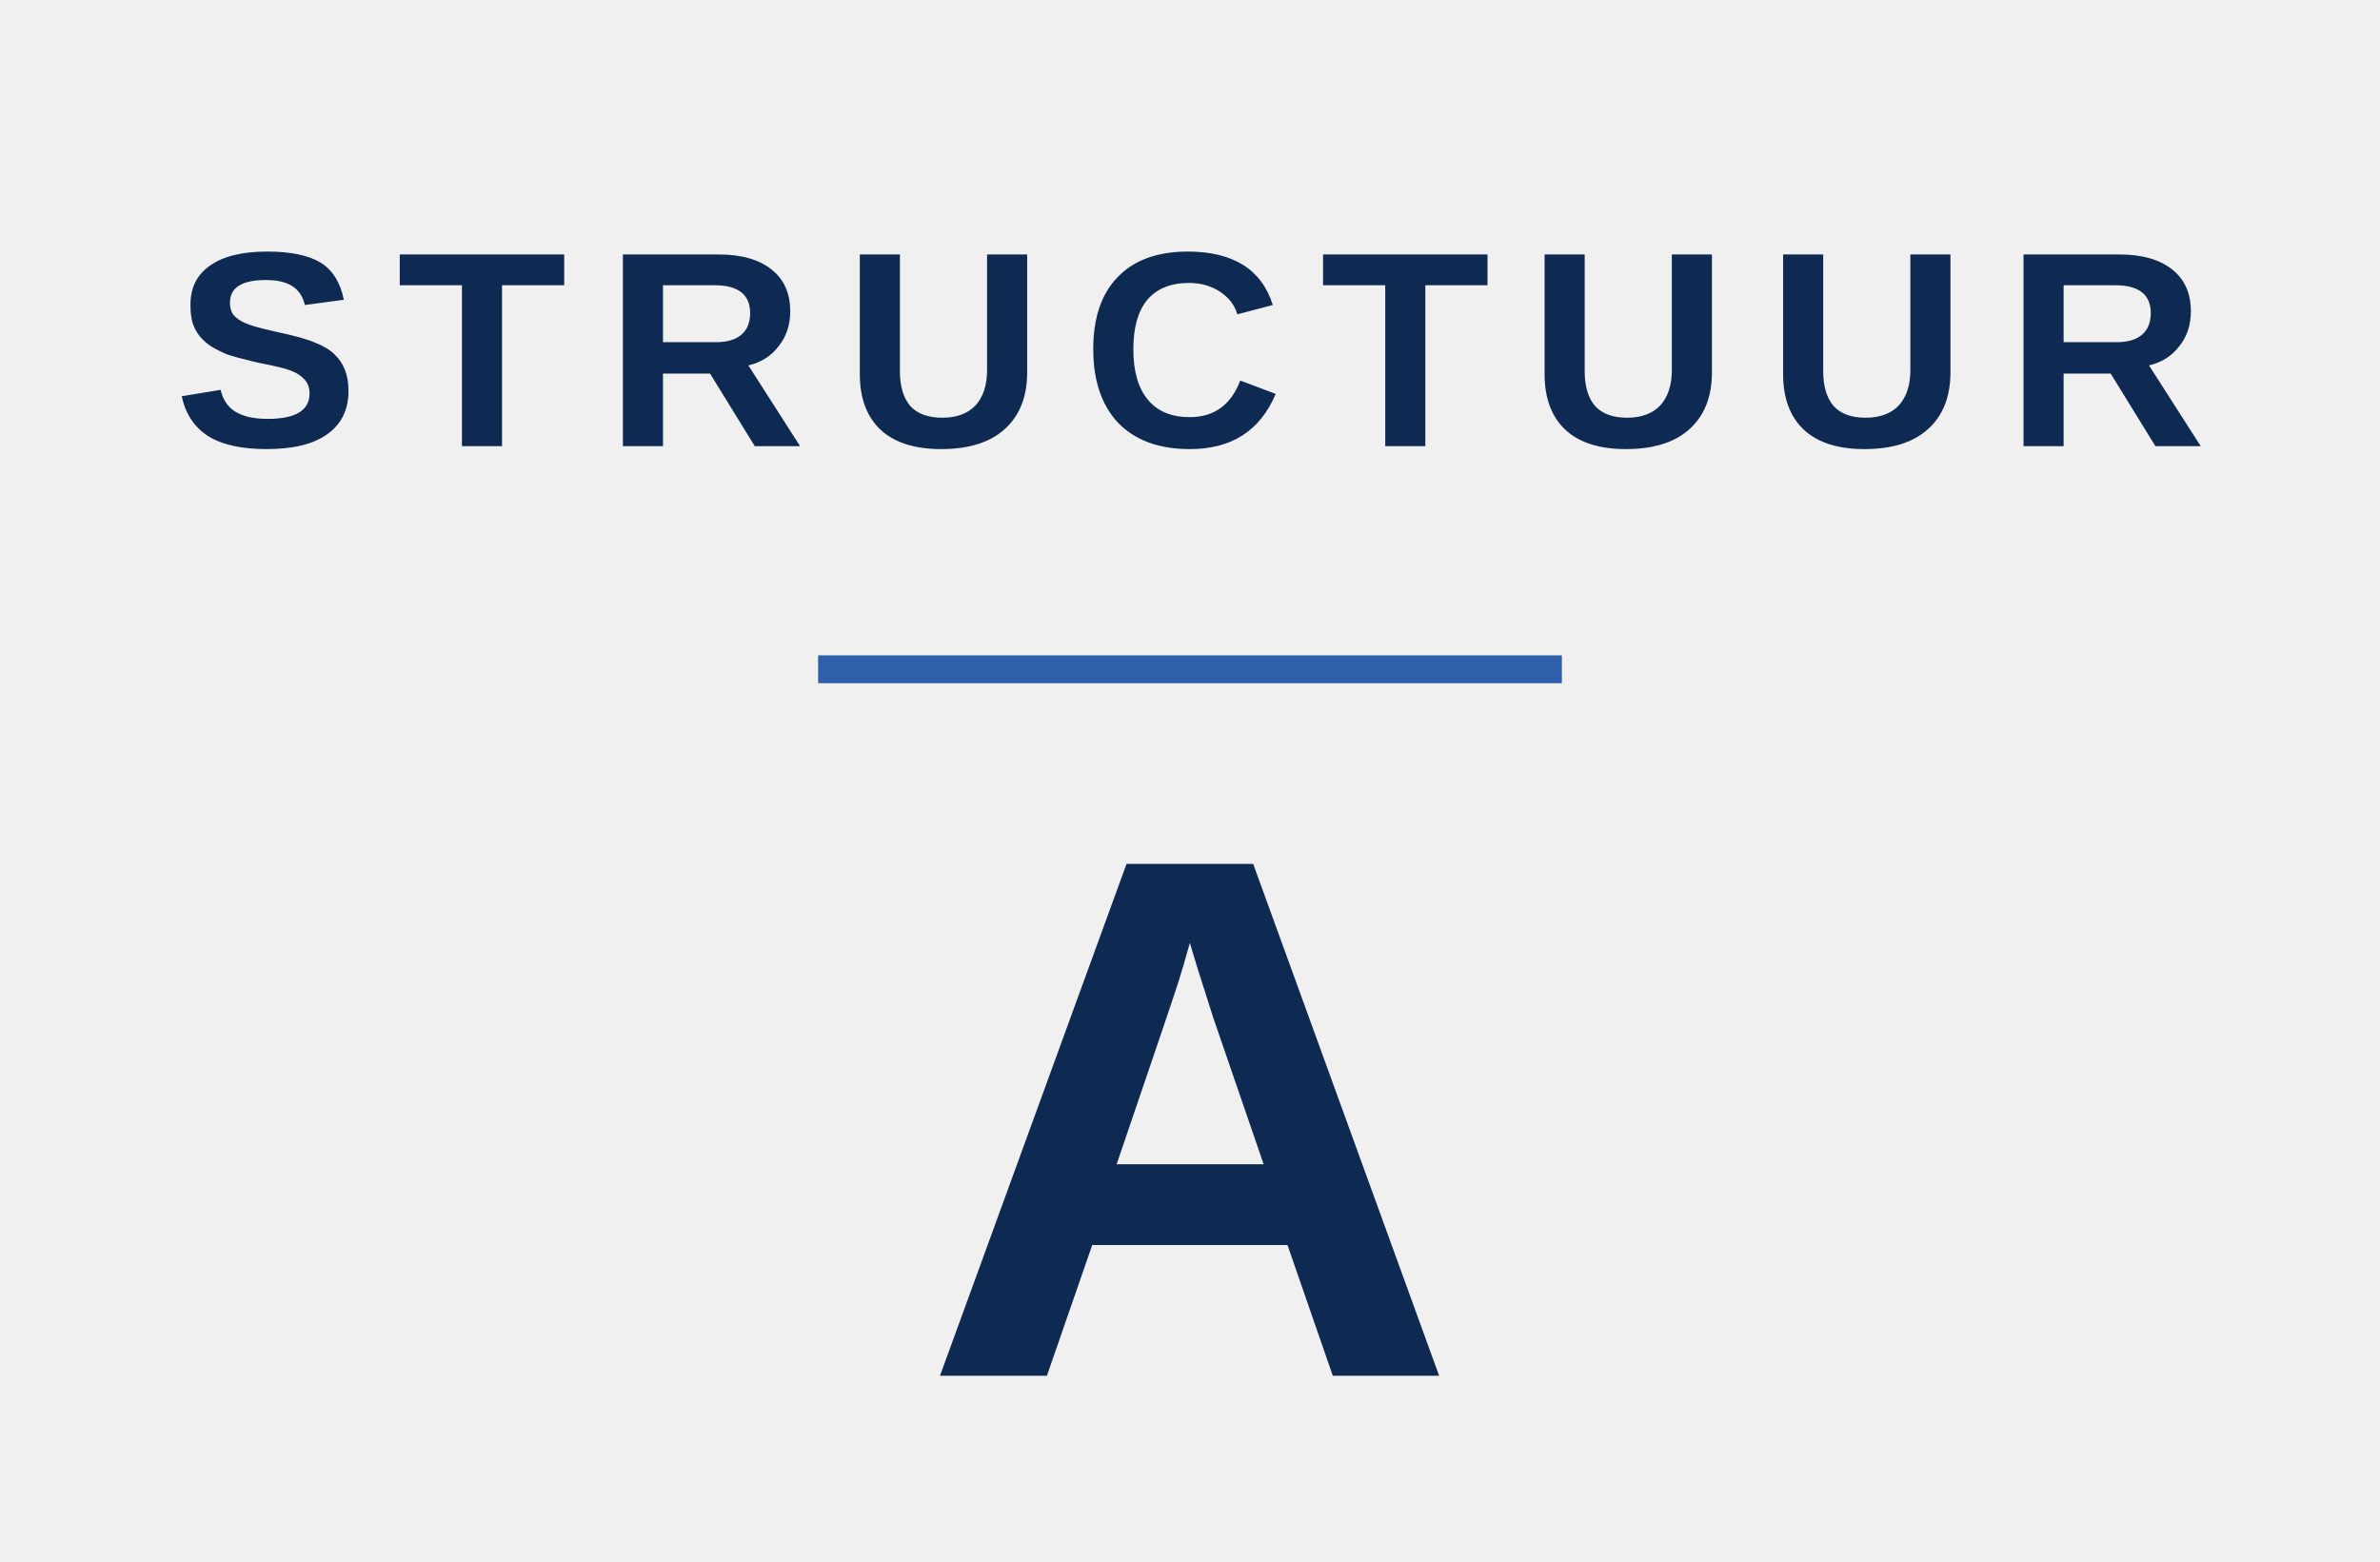
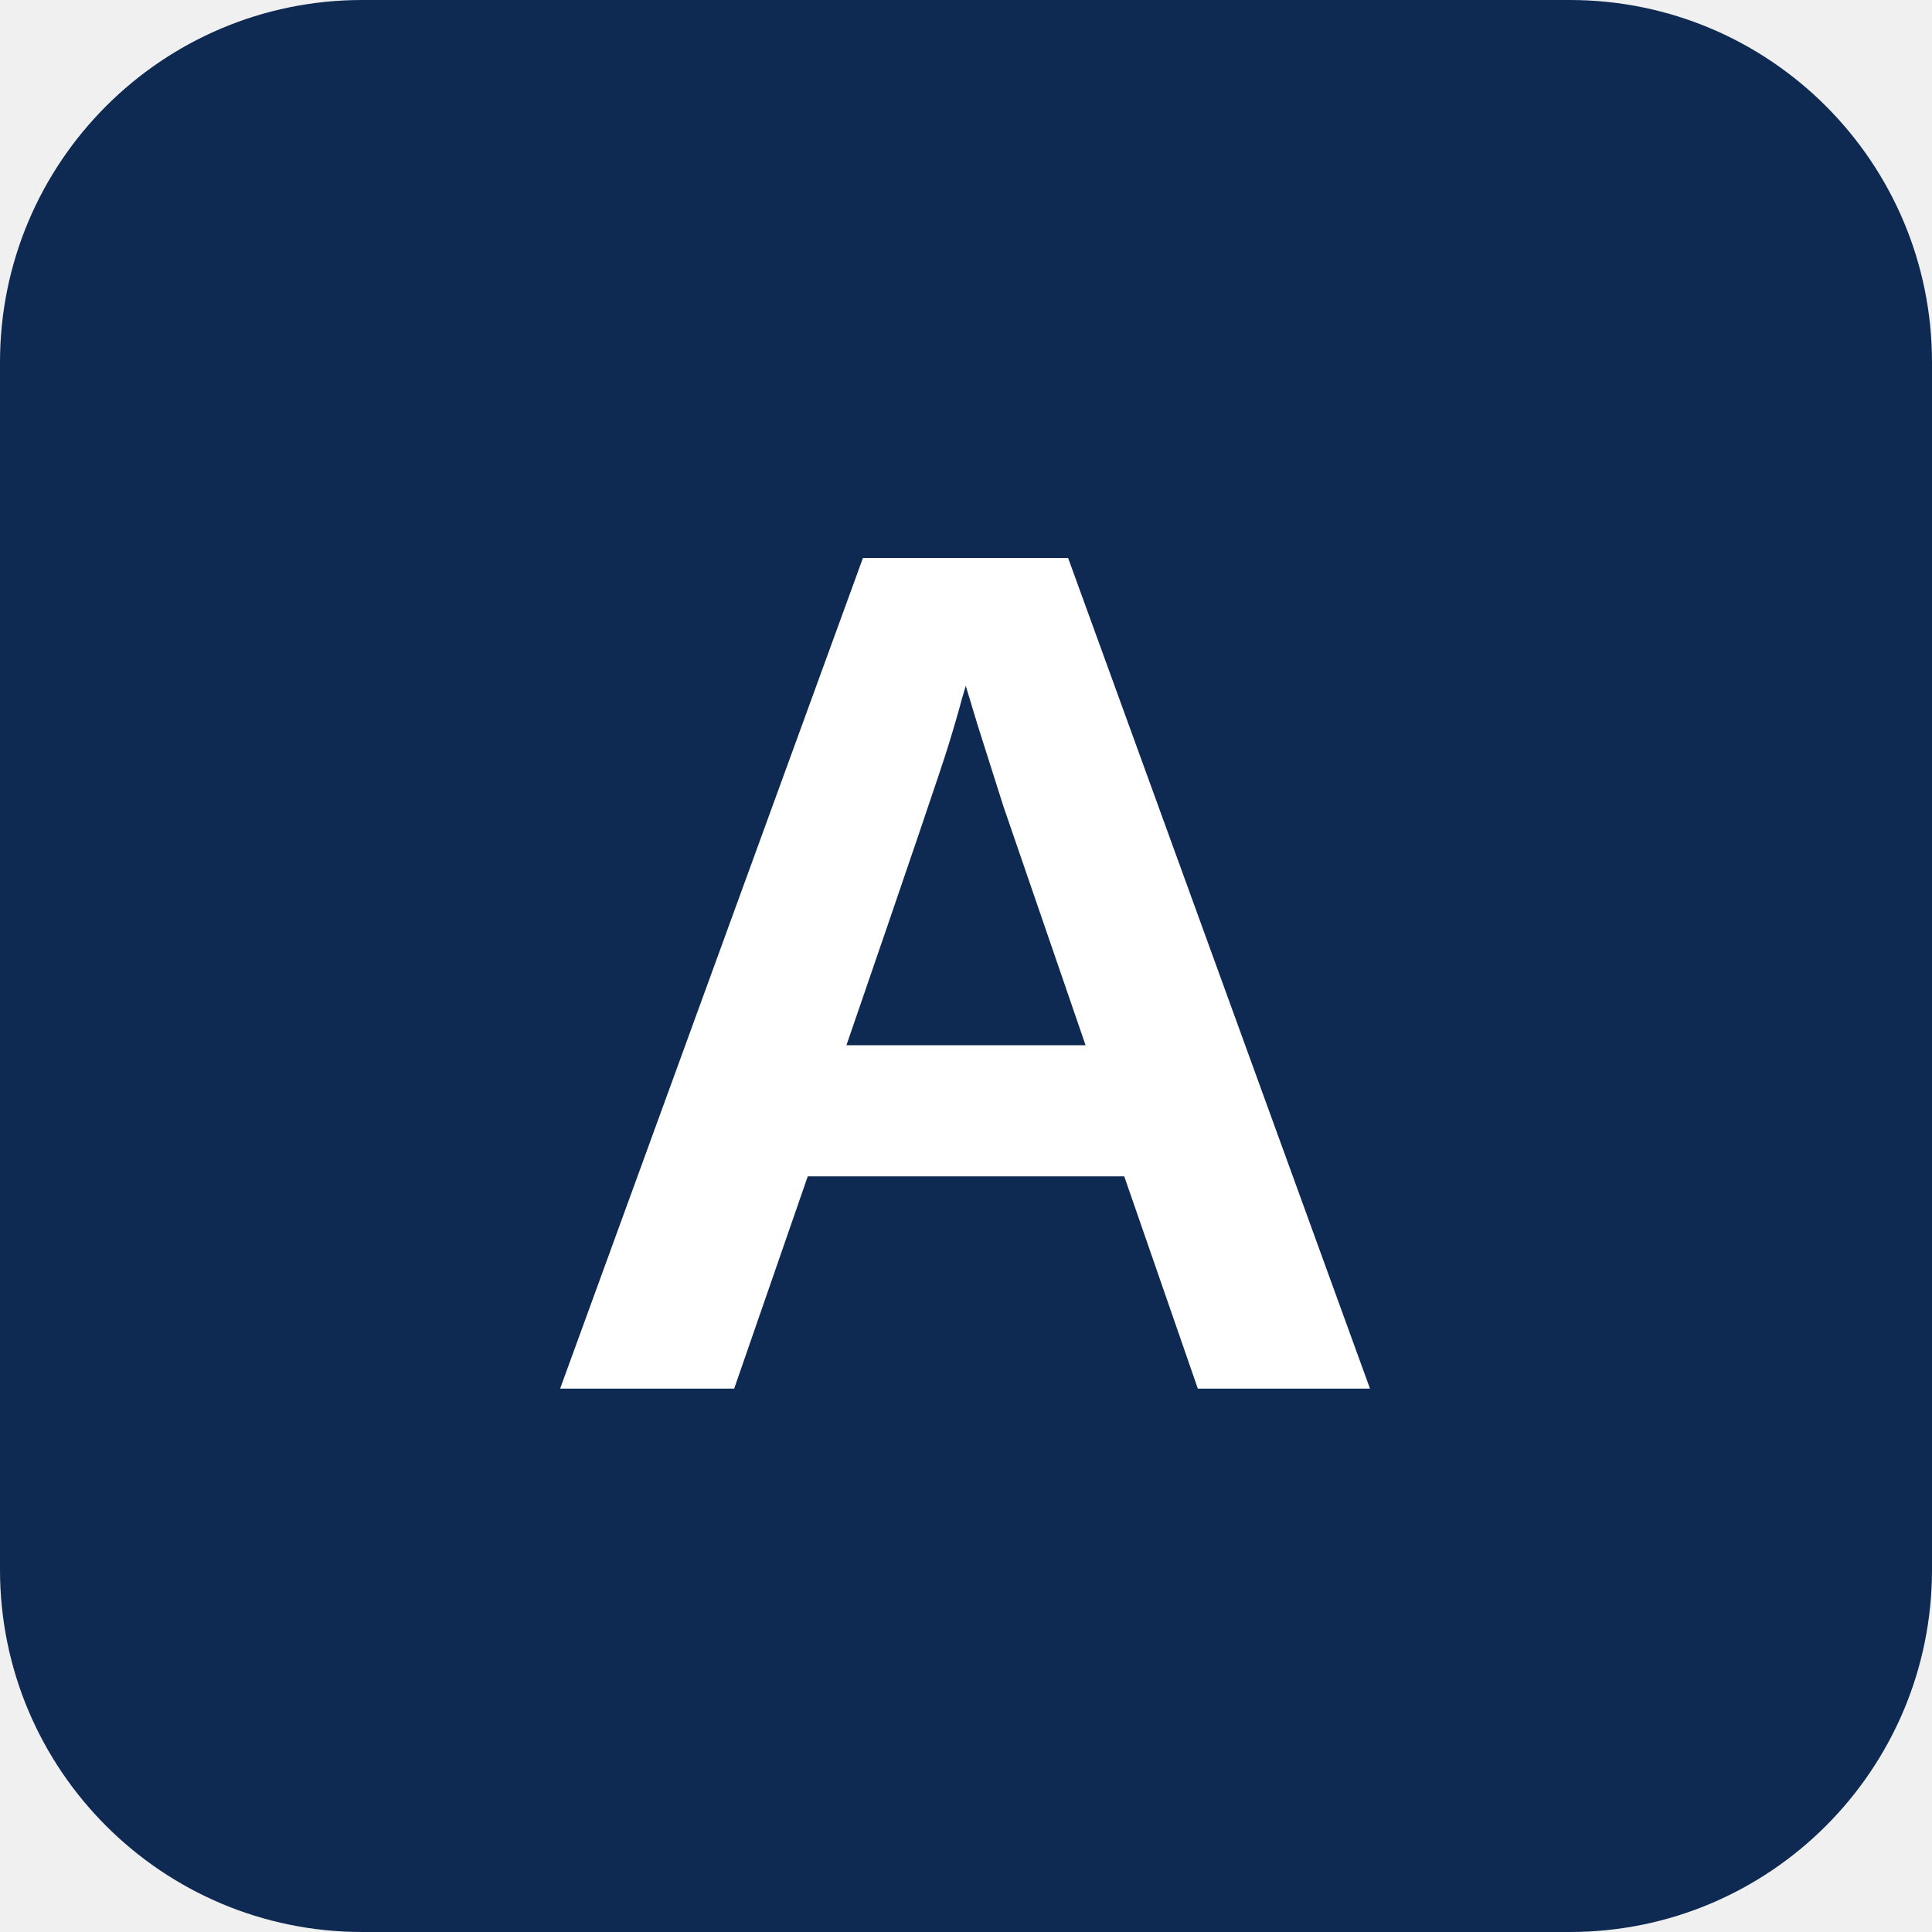
- <svg xmlns="http://www.w3.org/2000/svg" width="64" height="42" viewBox="0 16 64 42" fill="none">
-   <text x="32" y="28" text-anchor="middle" font-family="Arial, Helvetica, sans-serif" font-weight="700" font-size="7.5" letter-spacing="1" fill="#0f2a52">
-     STRUCTUUR
-   </text>
-   <line x1="22" y1="34" x2="42" y2="34" stroke="#2f5fa8" stroke-width="0.75" />
-   <text x="32" y="53" text-anchor="middle" font-family="Arial, Helvetica, sans-serif" font-weight="800" font-size="20" fill="#0f2a52">
+ <svg xmlns="http://www.w3.org/2000/svg" width="64" height="64" viewBox="0 0 64 64" fill="none">
+   <rect width="64" height="64" rx="12" fill="#0f2a52" />
+   <text x="32" y="46" text-anchor="middle" font-family="Arial, Helvetica, sans-serif" font-weight="800" font-size="40" fill="#ffffff">
    A
  </text>
</svg>
